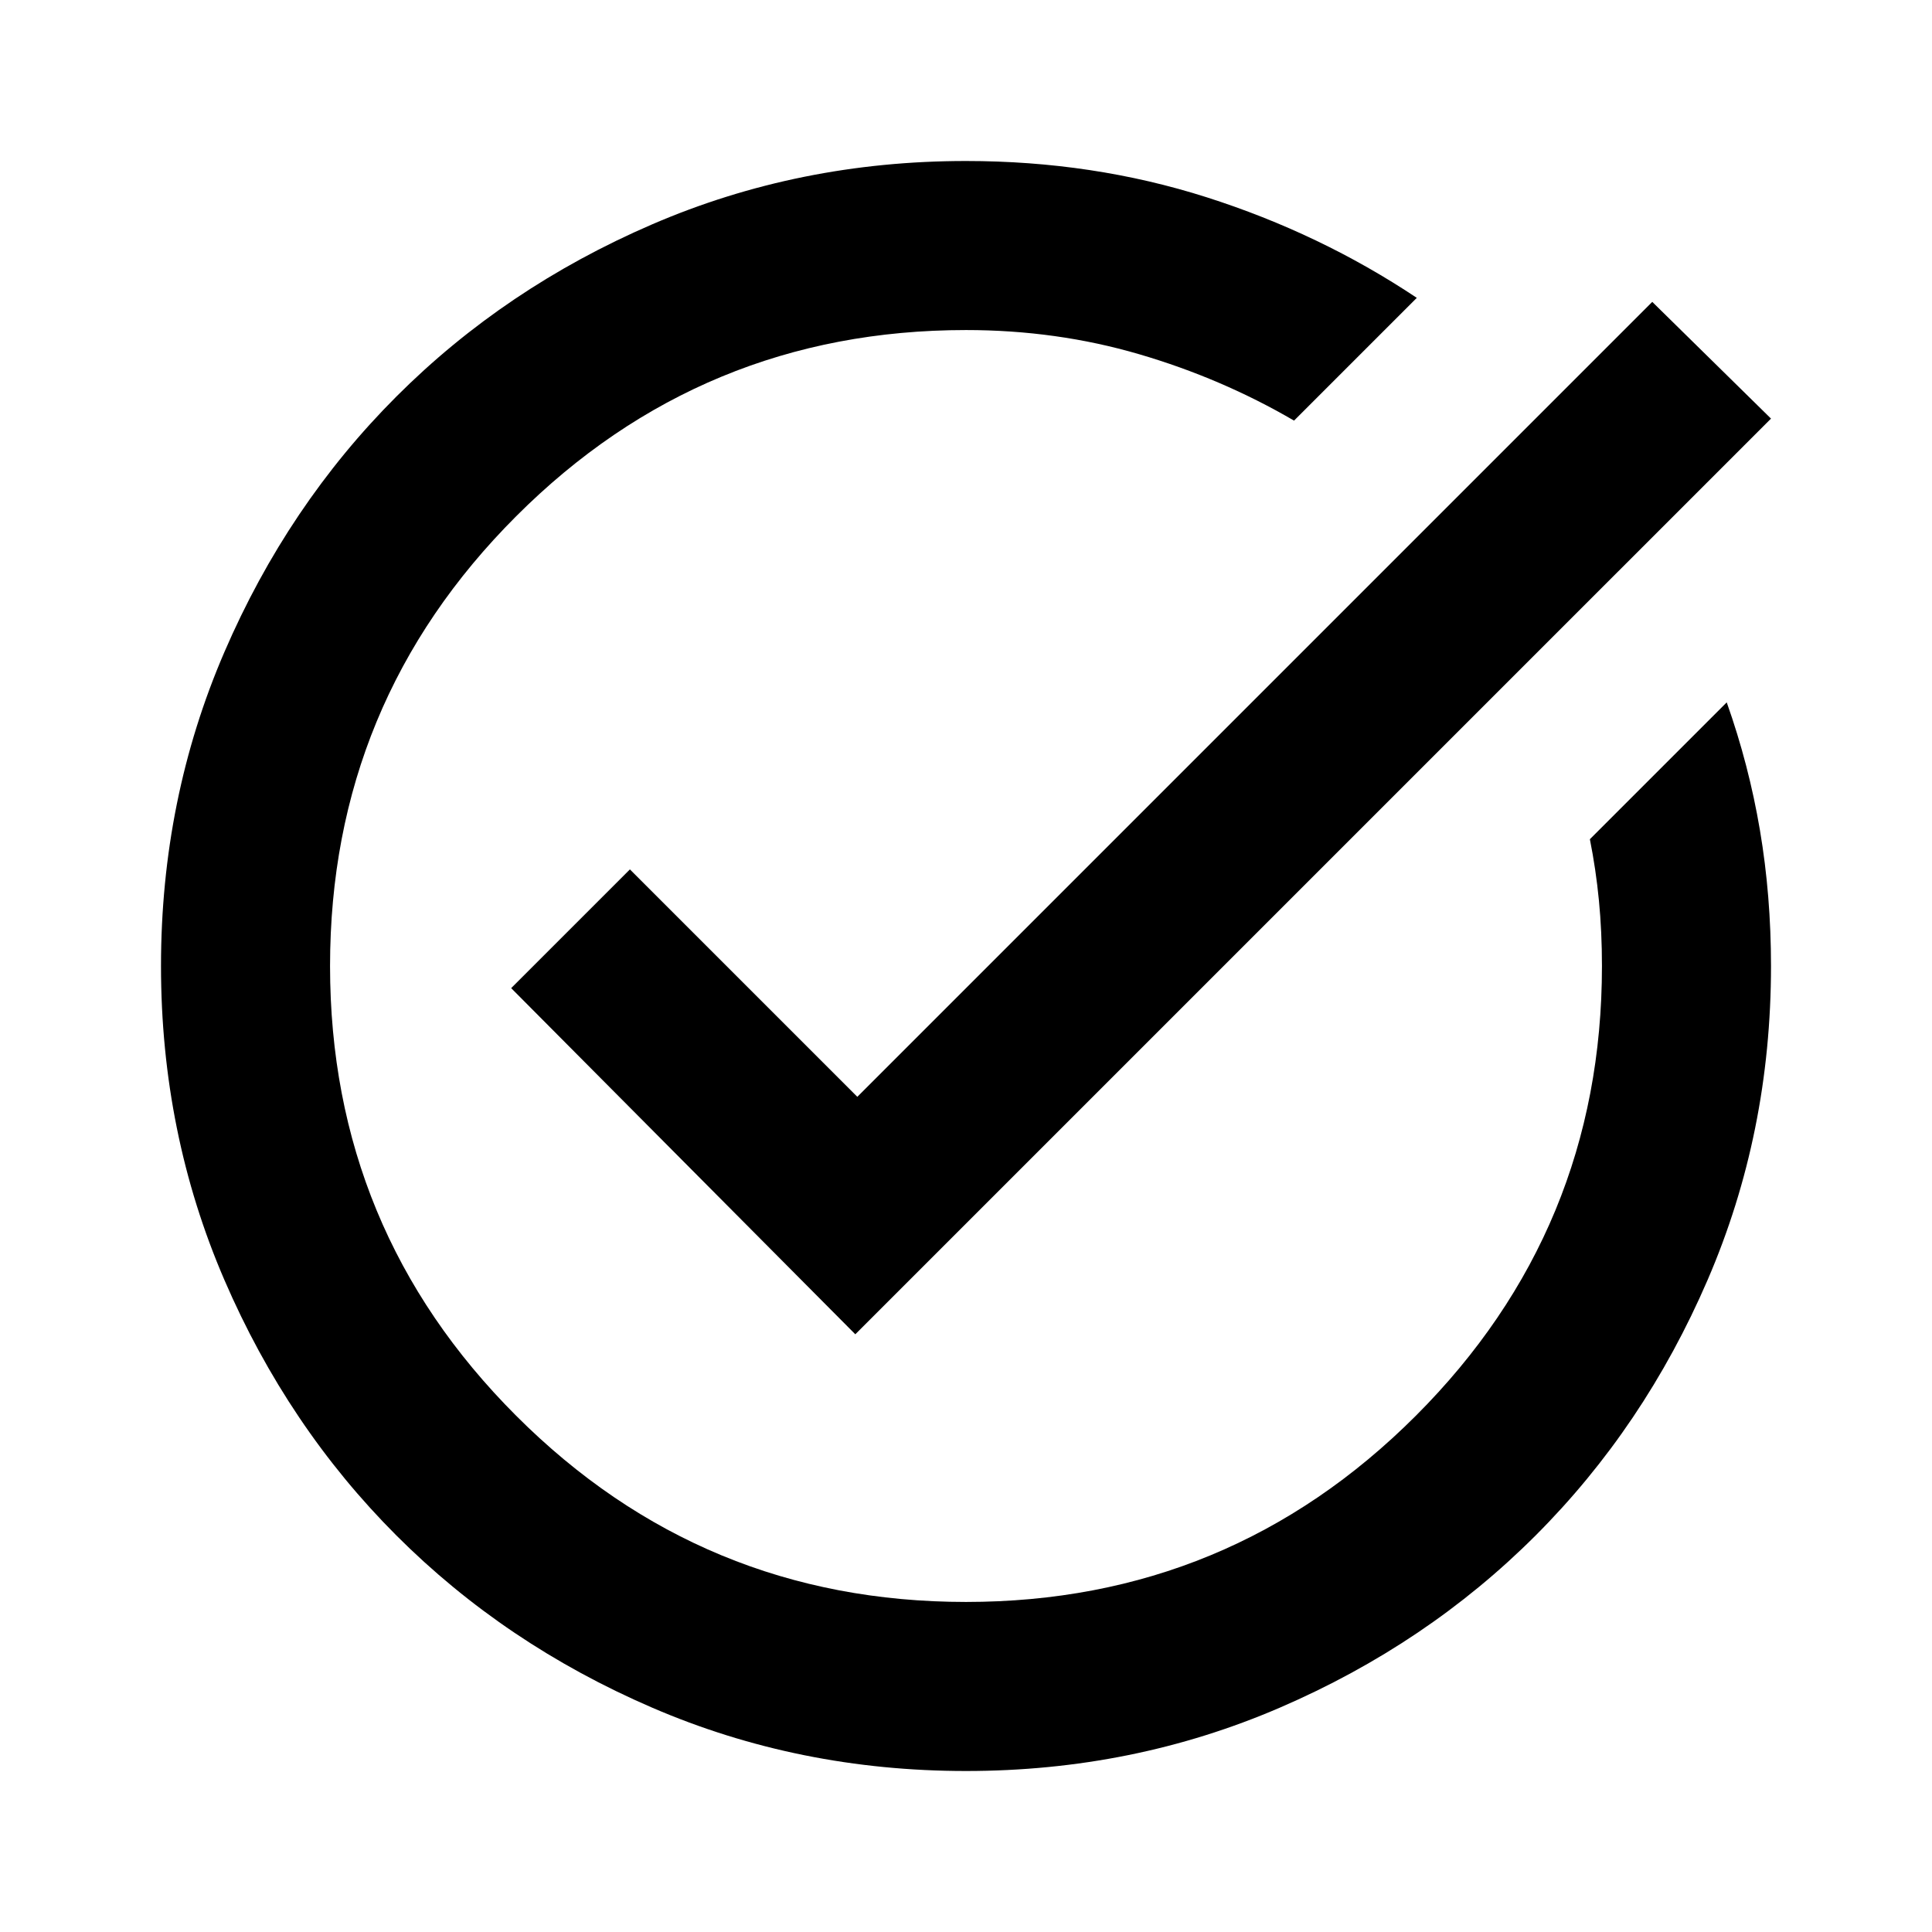
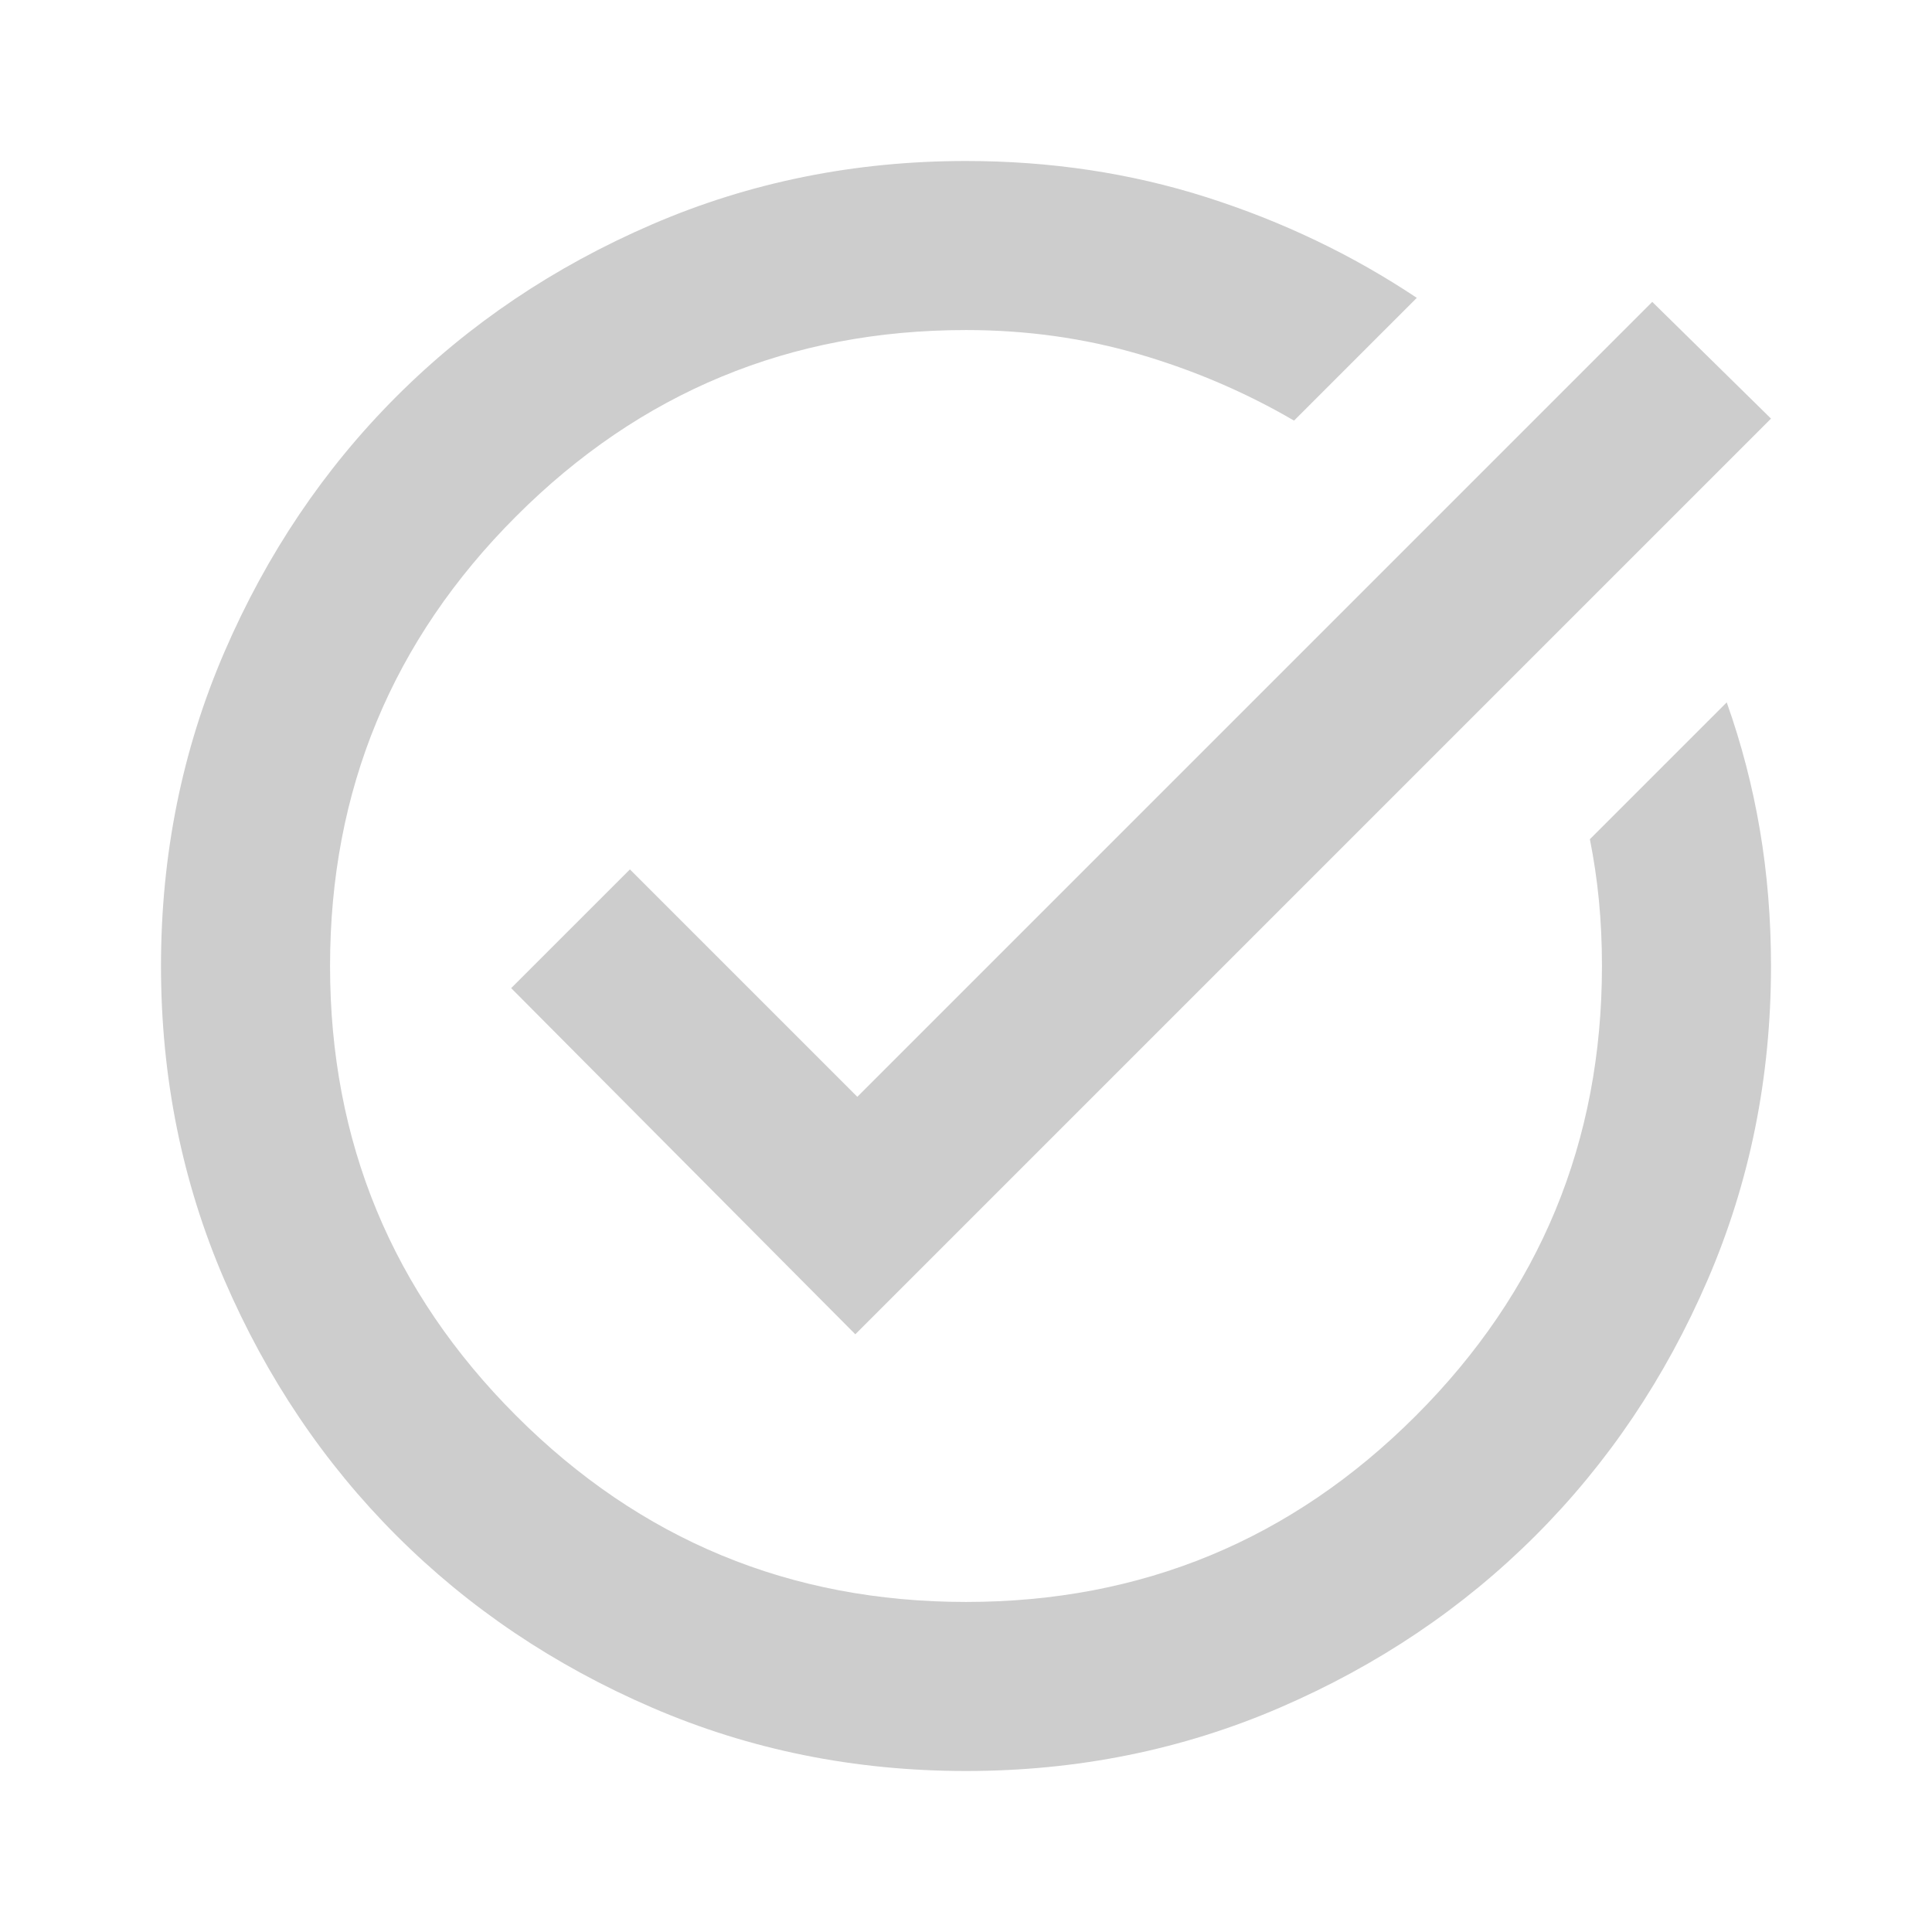
- <svg xmlns="http://www.w3.org/2000/svg" height="48" width="48">
-   <path d="M24 44q-4.15 0-7.8-1.575-3.65-1.575-6.35-4.275-2.7-2.7-4.275-6.35Q4 28.15 4 24t1.575-7.8Q7.15 12.55 9.85 9.85q2.7-2.7 6.35-4.275Q19.85 4 24 4q3.15 0 5.975.9 2.825.9 5.225 2.5l-3.05 3.05Q30.35 9.4 28.3 8.8q-2.05-.6-4.3-.6-6.55 0-11.175 4.625Q8.2 17.45 8.2 24q0 6.55 4.625 11.175Q17.45 39.8 24 39.8q6.55 0 11.175-4.625Q39.8 30.55 39.8 24q0-.85-.075-1.625T39.5 20.85l3.4-3.4q.55 1.55.825 3.175Q44 22.25 44 24q0 4.15-1.575 7.8-1.575 3.65-4.275 6.35-2.7 2.7-6.35 4.275Q28.15 44 24 44Zm-2.75-10.85-8.55-8.6 2.95-2.95 5.65 5.65L41.05 7.5 44 10.4Z" />
+ <svg xmlns="http://www.w3.org/2000/svg" width="48" height="48" viewBox="0 0 48 48" fill="none">
+   <path d="M24 44C21.233 44 18.633 43.475 16.2 42.425C13.767 41.375 11.65 39.95 9.85 38.15C8.05 36.35 6.625 34.233 5.575 31.8C4.525 29.367 4 26.767 4 24C4 21.233 4.525 18.633 5.575 16.2C6.625 13.767 8.05 11.65 9.85 9.85C11.65 8.05 13.767 6.625 16.2 5.575C18.633 4.525 21.233 4 24 4C26.1 4 28.092 4.3 29.975 4.9C31.858 5.5 33.6 6.333 35.2 7.4L32.15 10.45C30.95 9.75 29.667 9.2 28.3 8.8C26.933 8.4 25.5 8.2 24 8.2C19.633 8.2 15.908 9.742 12.825 12.825C9.742 15.908 8.2 19.633 8.2 24C8.2 28.367 9.742 32.092 12.825 35.175C15.908 38.258 19.633 39.8 24 39.8C28.367 39.8 32.092 38.258 35.175 35.175C38.258 32.092 39.8 28.367 39.8 24C39.8 23.433 39.775 22.892 39.725 22.375C39.675 21.858 39.6 21.35 39.5 20.85L42.9 17.45C43.267 18.483 43.542 19.542 43.725 20.625C43.908 21.708 44 22.833 44 24C44 26.767 43.475 29.367 42.425 31.8C41.375 34.233 39.95 36.35 38.15 38.15C36.35 39.95 34.233 41.375 31.8 42.425C29.367 43.475 26.767 44 24 44ZM21.25 33.15L12.7 24.55L15.65 21.6L21.3 27.25L41.05 7.5L44 10.4L21.25 33.15Z" fill="#CDCDCD" />
</svg>
